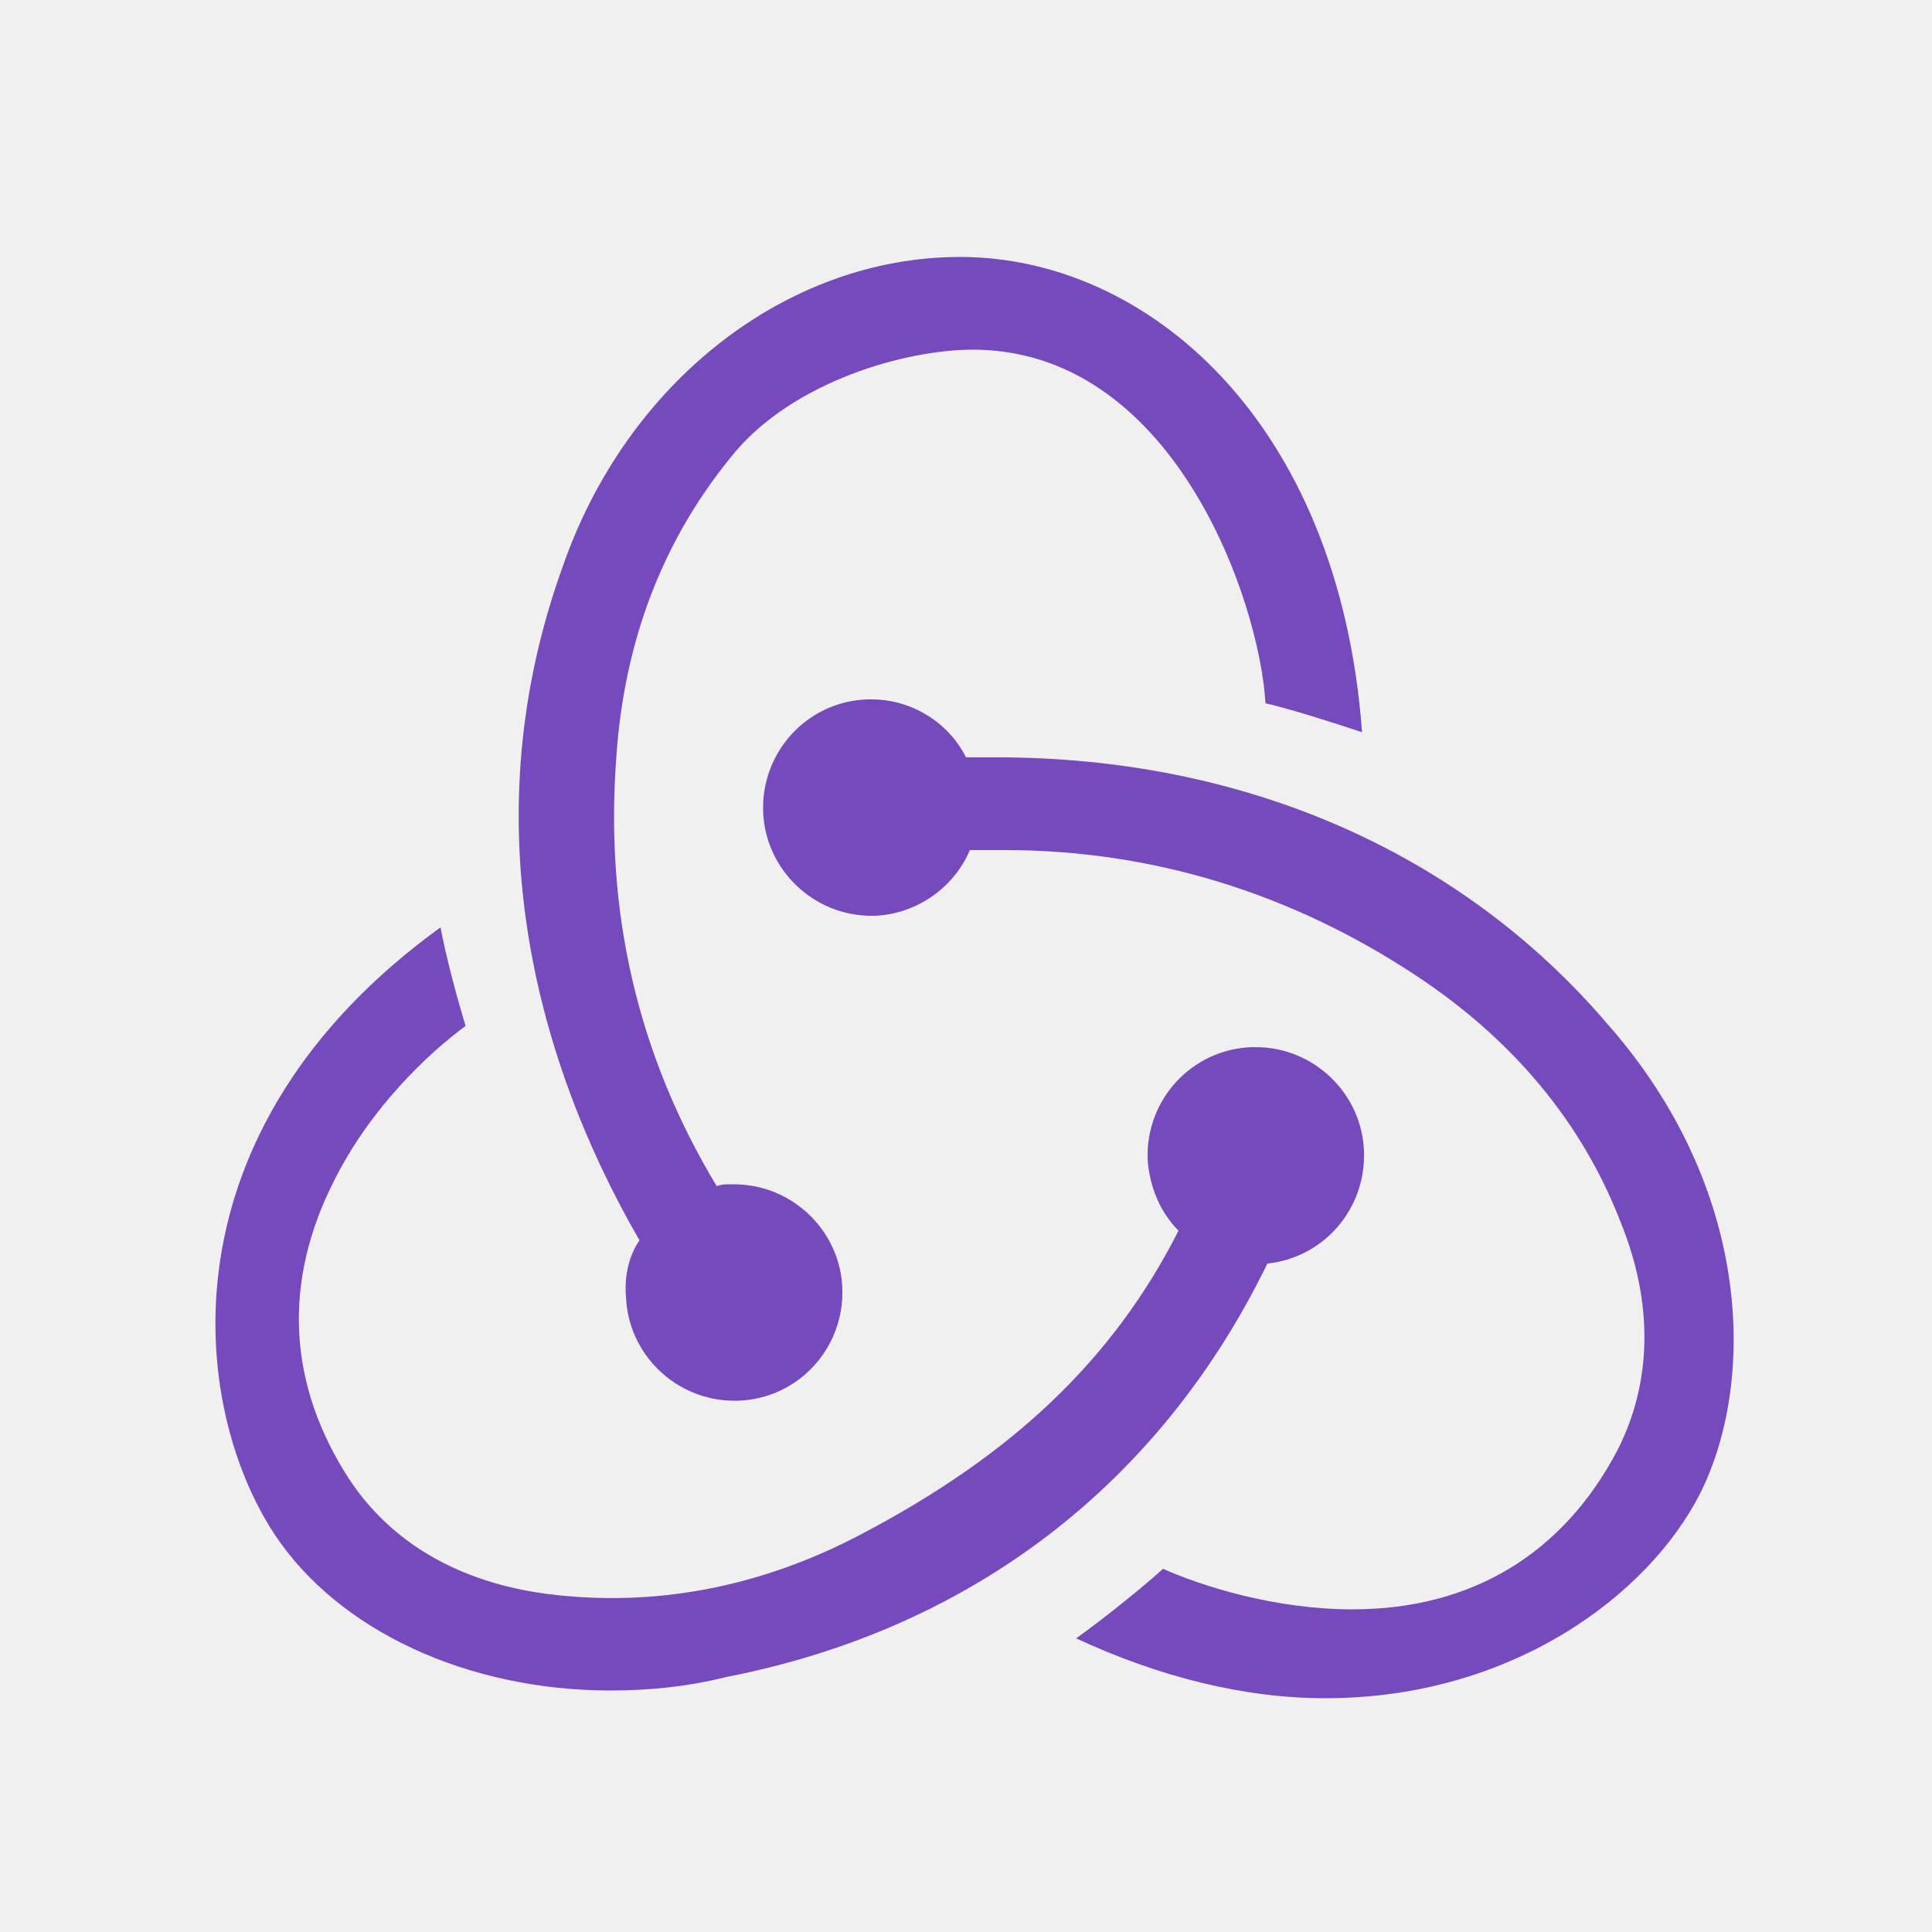
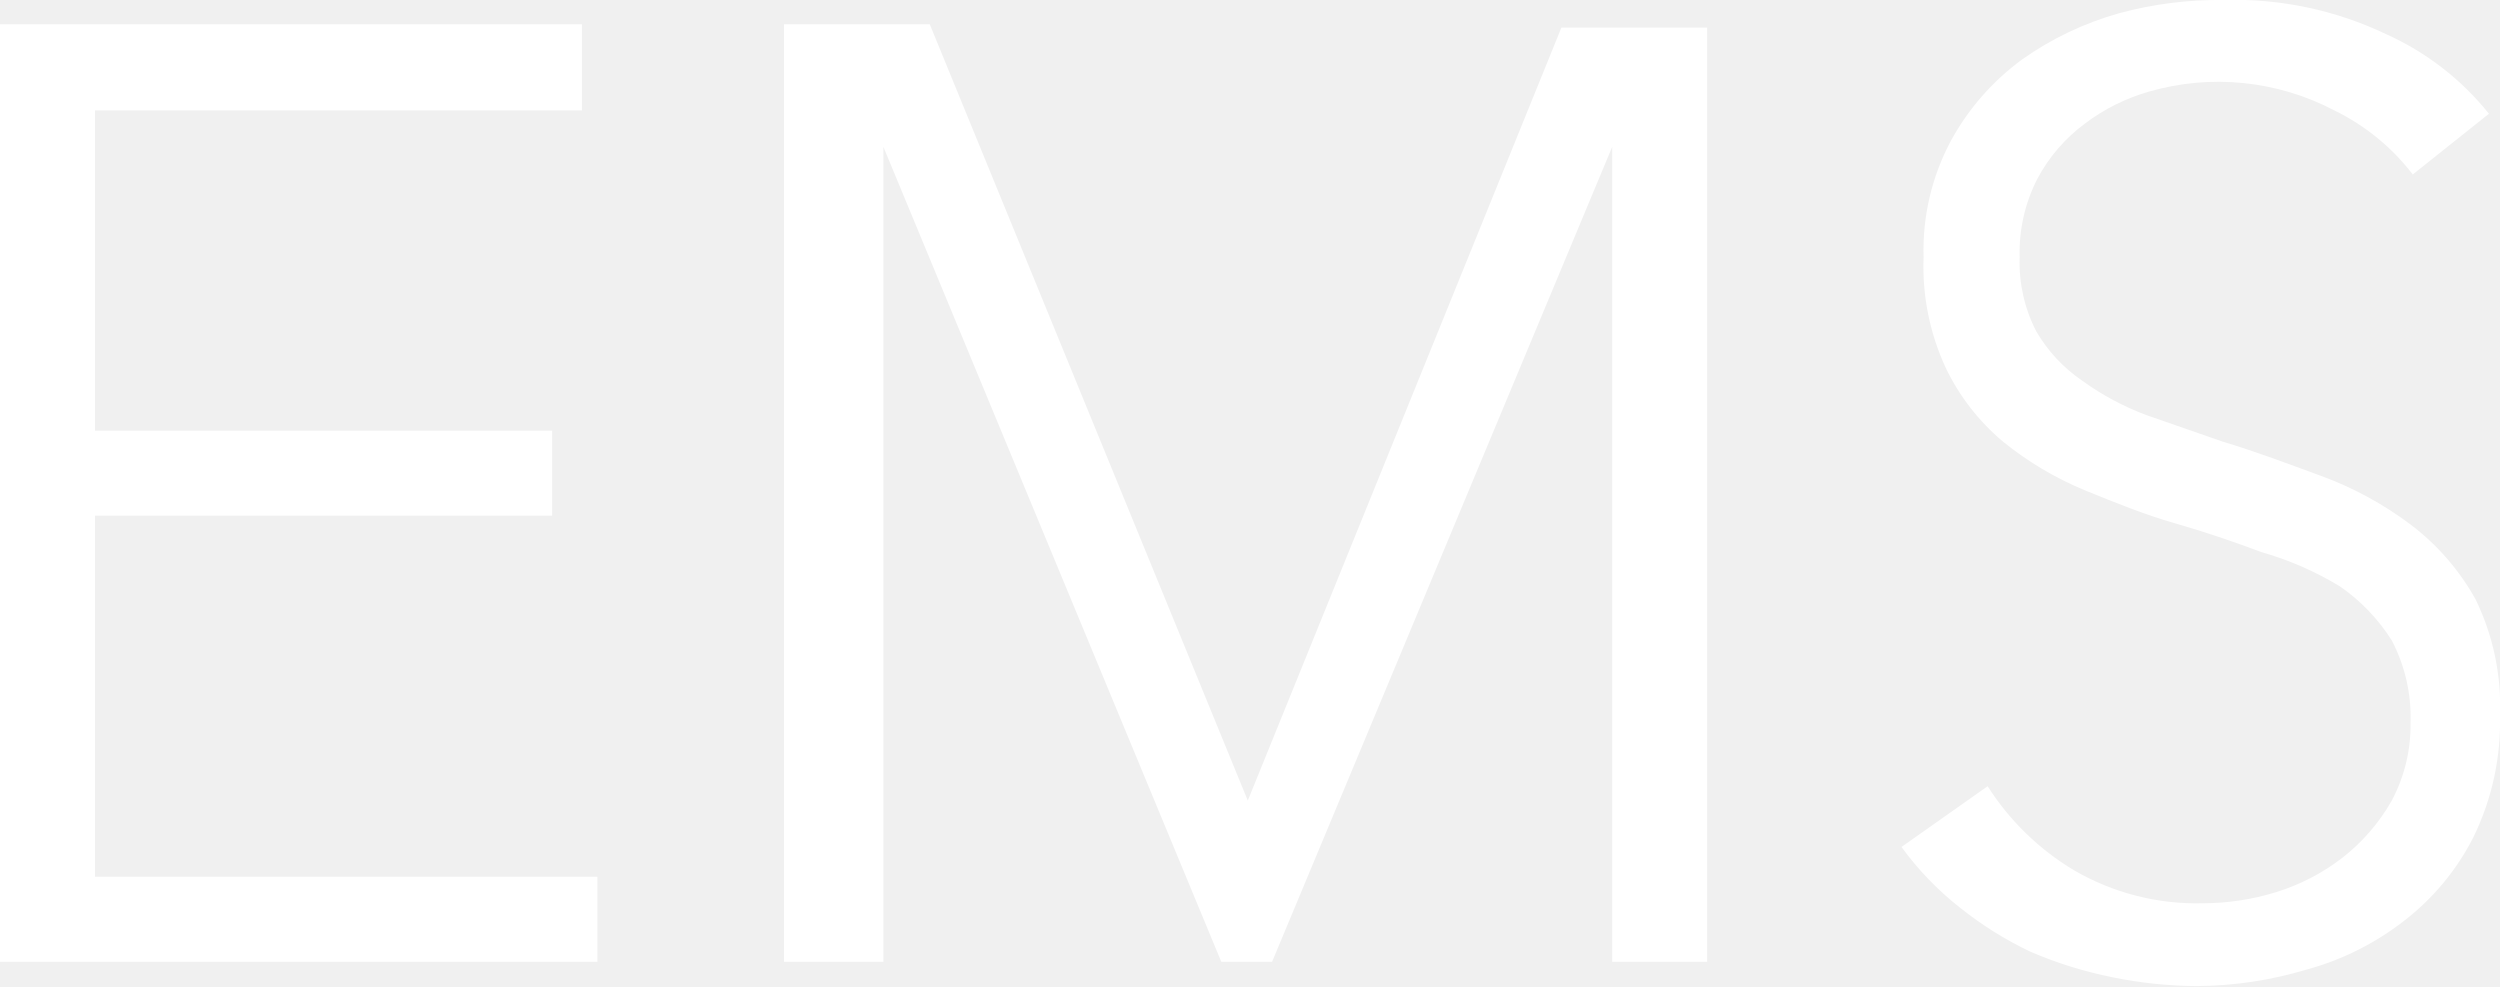
- <svg xmlns="http://www.w3.org/2000/svg" viewBox="0 0 100 100">
-   <g fill="#764ABC">
-     <path d="M65.6 65.4c2.9-.3 5.1-2.8 5-5.8-.1-3-2.6-5.4-5.6-5.4h-.2c-3.1.1-5.5 2.7-5.4 5.8.1 1.5.7 2.8 1.6 3.7-3.4 6.7-8.6 11.6-16.4 15.7-5.3 2.8-10.8 3.8-16.3 3.1-4.5-.6-8-2.6-10.2-5.9-3.2-4.9-3.5-10.2-.8-15.5 1.9-3.8 4.9-6.6 6.8-8-.4-1.3-1-3.5-1.3-5.1-14.5 10.5-13 24.7-8.6 31.4 3.3 5 10 8.1 17.4 8.1 2 0 4-.2 6-.7 12.8-2.5 22.5-10.1 28-21.4z" />
-     <path d="M83.2 53c-7.6-8.9-18.8-13.8-31.6-13.8H50c-.9-1.8-2.8-3-4.9-3h-.2c-3.1.1-5.5 2.7-5.4 5.8.1 3 2.6 5.4 5.6 5.4h.2c2.2-.1 4.1-1.5 4.9-3.4H52c7.6 0 14.8 2.2 21.3 6.5 5 3.3 8.6 7.6 10.6 12.8 1.7 4.2 1.6 8.3-.2 11.8-2.8 5.3-7.5 8.2-13.7 8.2-4 0-7.8-1.2-9.8-2.1-1.1 1-3.1 2.6-4.5 3.6 4.3 2 8.7 3.1 12.9 3.1 9.6 0 16.7-5.3 19.4-10.6 2.9-5.8 2.7-15.8-4.8-24.3z" />
-     <path d="M32.4 67.1c.1 3 2.6 5.4 5.6 5.4h.2c3.1-.1 5.5-2.7 5.4-5.8-.1-3-2.6-5.4-5.6-5.4h-.2c-.2 0-.5 0-.7.1-4.1-6.8-5.8-14.2-5.2-22.2.4-6 2.4-11.2 5.9-15.5 2.9-3.7 8.5-5.5 12.3-5.6 10.6-.2 15.1 13 15.4 18.3 1.3.3 3.5 1 5 1.5-1.2-16.2-11.2-24.6-20.8-24.6-9 0-17.3 6.5-20.6 16.1-4.6 12.8-1.6 25.1 4 34.8-.5.7-.8 1.8-.7 2.9z" />
+ <svg xmlns="http://www.w3.org/2000/svg" viewBox="0 0 22.64 8.93">
+   <defs>
+     <style>.cls-1{fill:#fff;}</style>
+   </defs>
+   <g id="Layer_2" data-name="Layer 2">
+     <g id="Layer_1-2" data-name="Layer 1">
+       <path class="cls-1" d="M.86,7.94H5.41v.77H0V.22H5.27V1H.86V3.9H5v.77H.86Z" />
+       <path class="cls-1" d="M11.3,7.25h0l2.84-7h1.32V8.71h-.86V1.33h0L11.52,8.71h-.46L8,1.33H8V8.71H7.1V.22H8.42Z" />
+       <path class="cls-1" d="M21.85,1.58A2,2,0,0,0,21.14,1,2.26,2.26,0,0,0,19.46.83a1.76,1.76,0,0,0-.58.29,1.49,1.49,0,0,0-.43.5,1.46,1.46,0,0,0-.16.71,1.36,1.36,0,0,0,.15.67,1.39,1.39,0,0,0,.42.45,2.46,2.46,0,0,0,.58.31l.69.24c.3.09.59.2.89.31a3.16,3.16,0,0,1,.81.44,2.17,2.17,0,0,1,.59.68,2.21,2.21,0,0,1,.22,1.05,2.38,2.38,0,0,1-.24,1.1,2.23,2.23,0,0,1-.63.76,2.51,2.51,0,0,1-.88.44,3.53,3.53,0,0,1-1,.15,3.92,3.92,0,0,1-.76-.08,3.74,3.74,0,0,1-.74-.23,3.27,3.27,0,0,1-.64-.4,2.76,2.76,0,0,1-.53-.55L18,7.12a2.37,2.37,0,0,0,.78.76,2.21,2.21,0,0,0,1.17.3,2.25,2.25,0,0,0,.66-.1,1.9,1.9,0,0,0,.6-.31,1.75,1.75,0,0,0,.45-.52,1.46,1.46,0,0,0,.17-.71,1.5,1.5,0,0,0-.17-.74,1.69,1.69,0,0,0-.47-.49A2.91,2.91,0,0,0,20.48,5c-.24-.09-.5-.18-.78-.26s-.55-.19-.82-.3A3,3,0,0,1,18.14,4a2,2,0,0,1-.52-.67,2.18,2.18,0,0,1-.2-1,2.1,2.1,0,0,1,.25-1.06,2.25,2.25,0,0,1,.64-.73,2.86,2.86,0,0,1,.88-.42A3.45,3.45,0,0,1,20.14,0a3.19,3.19,0,0,1,1.47.31,2.51,2.51,0,0,1,.93.72Z" />
+     </g>
  </g>
</svg>
